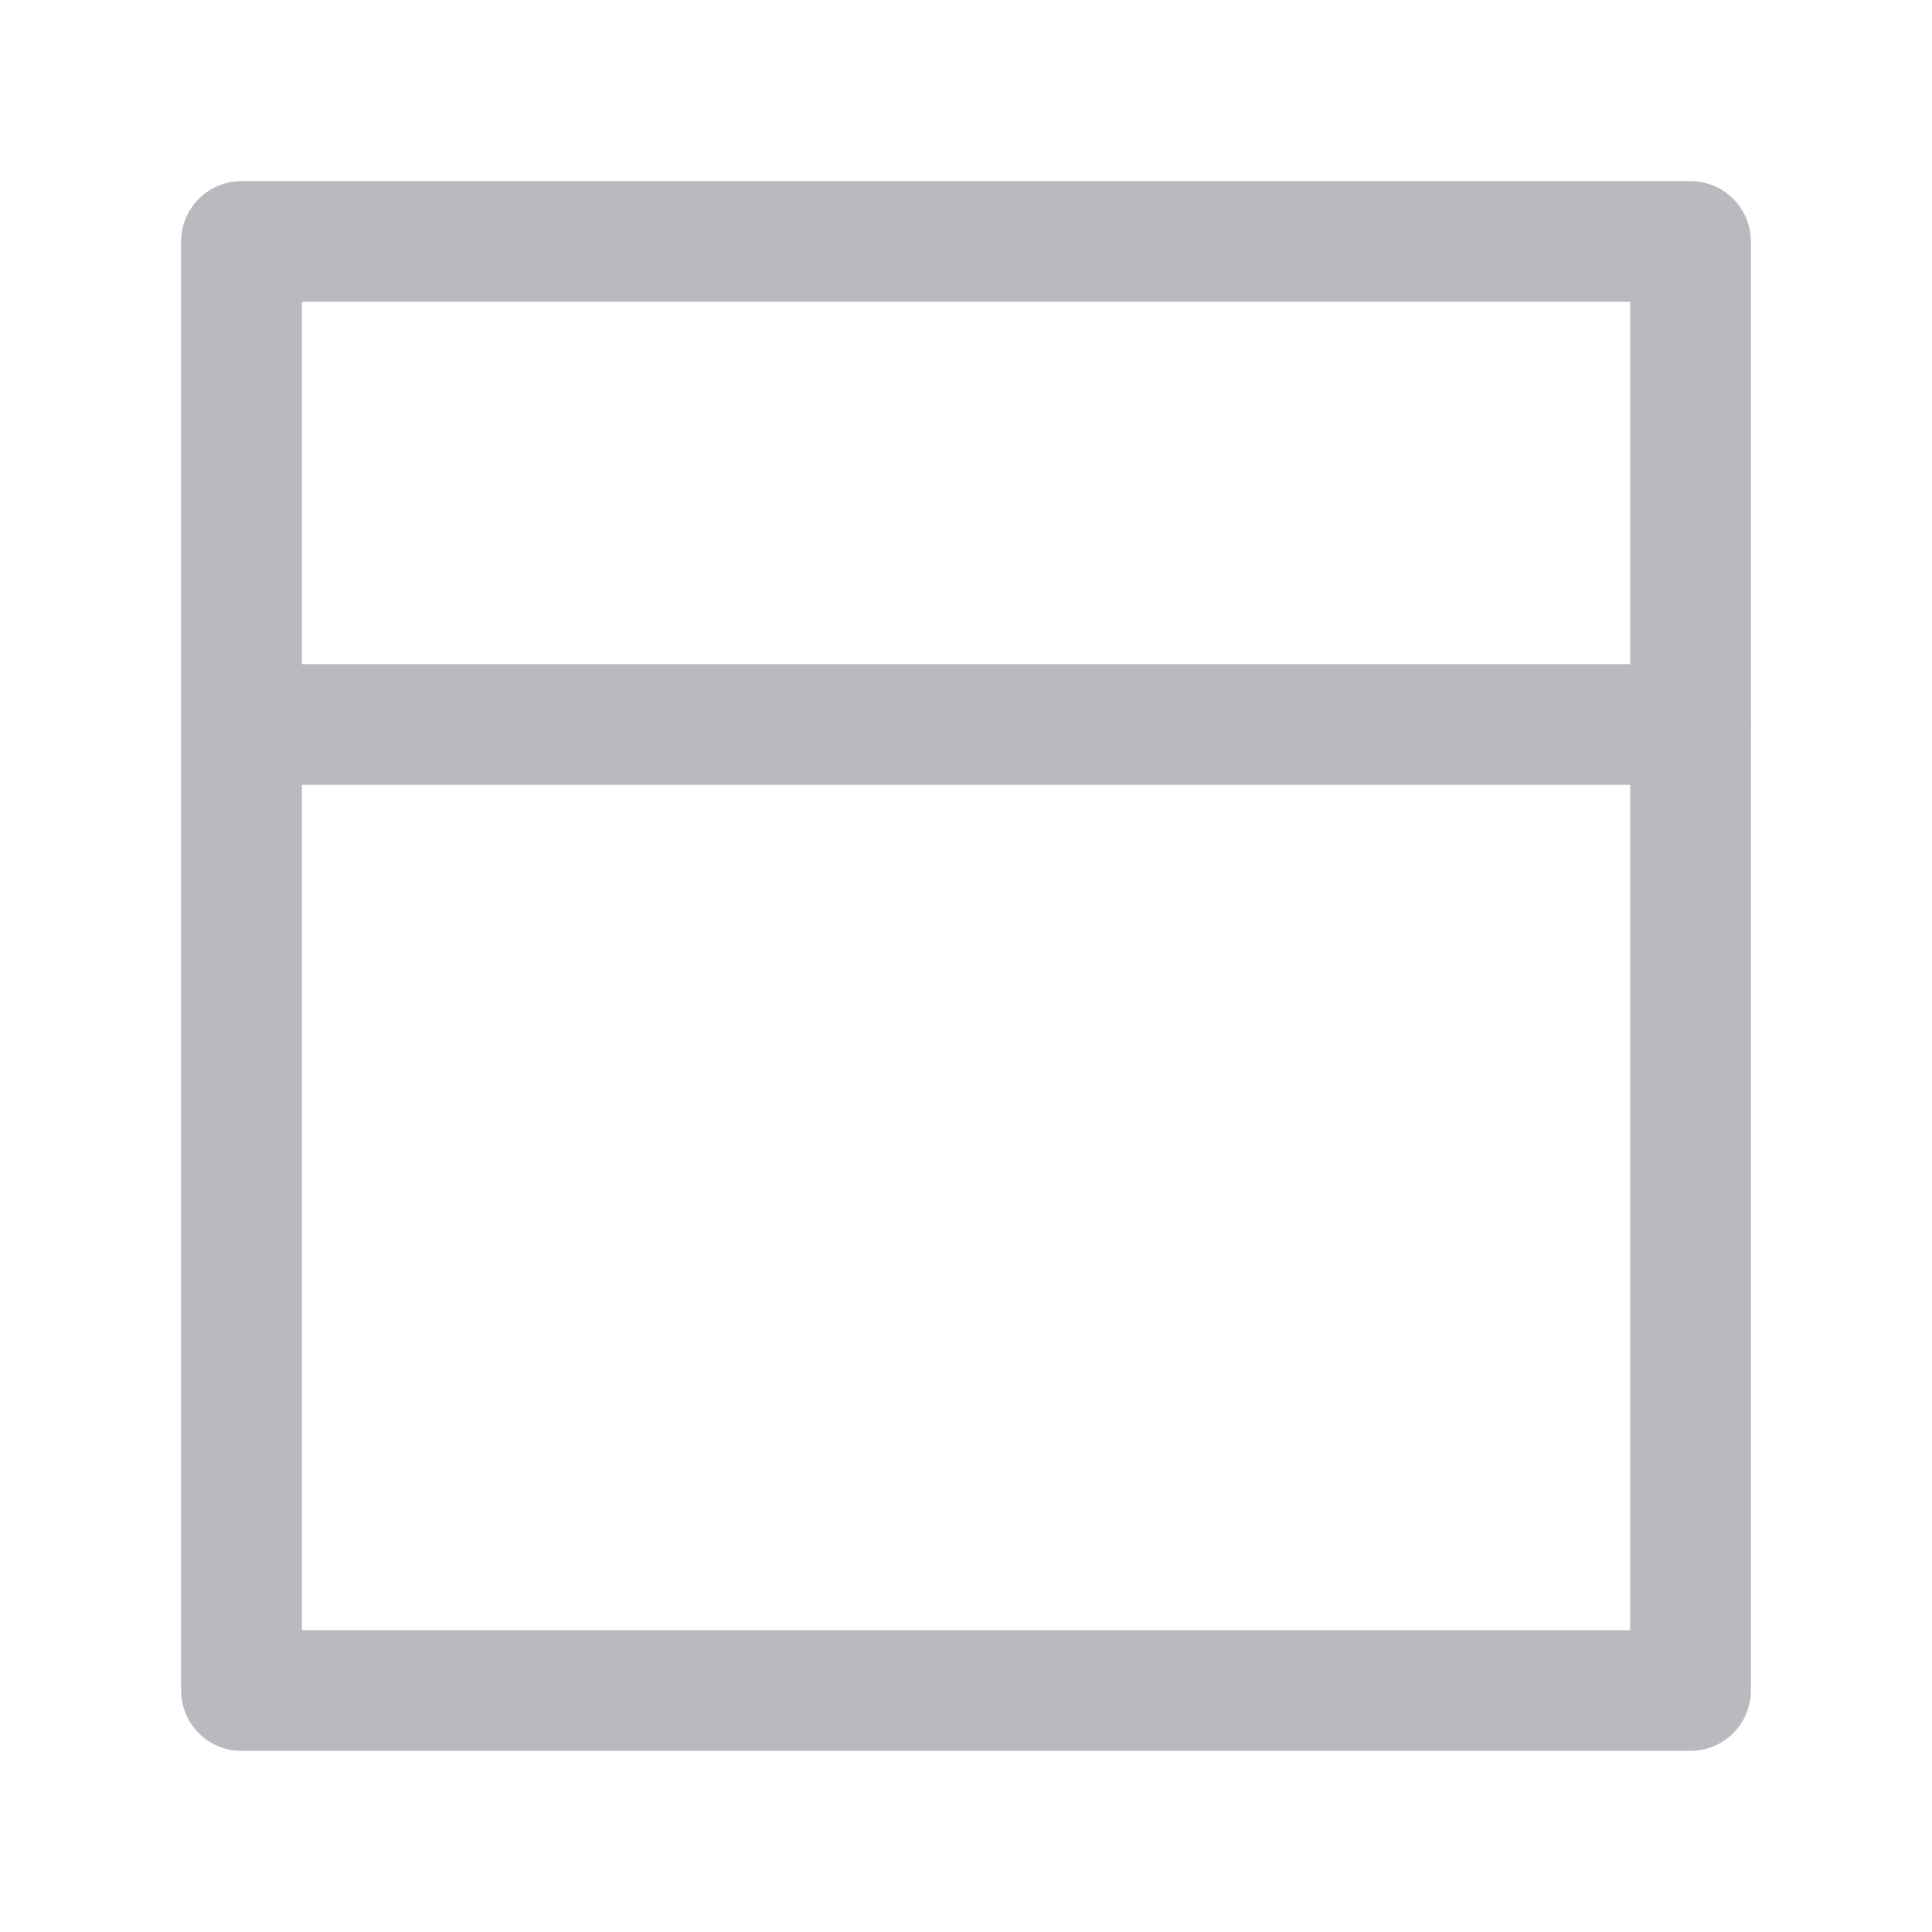
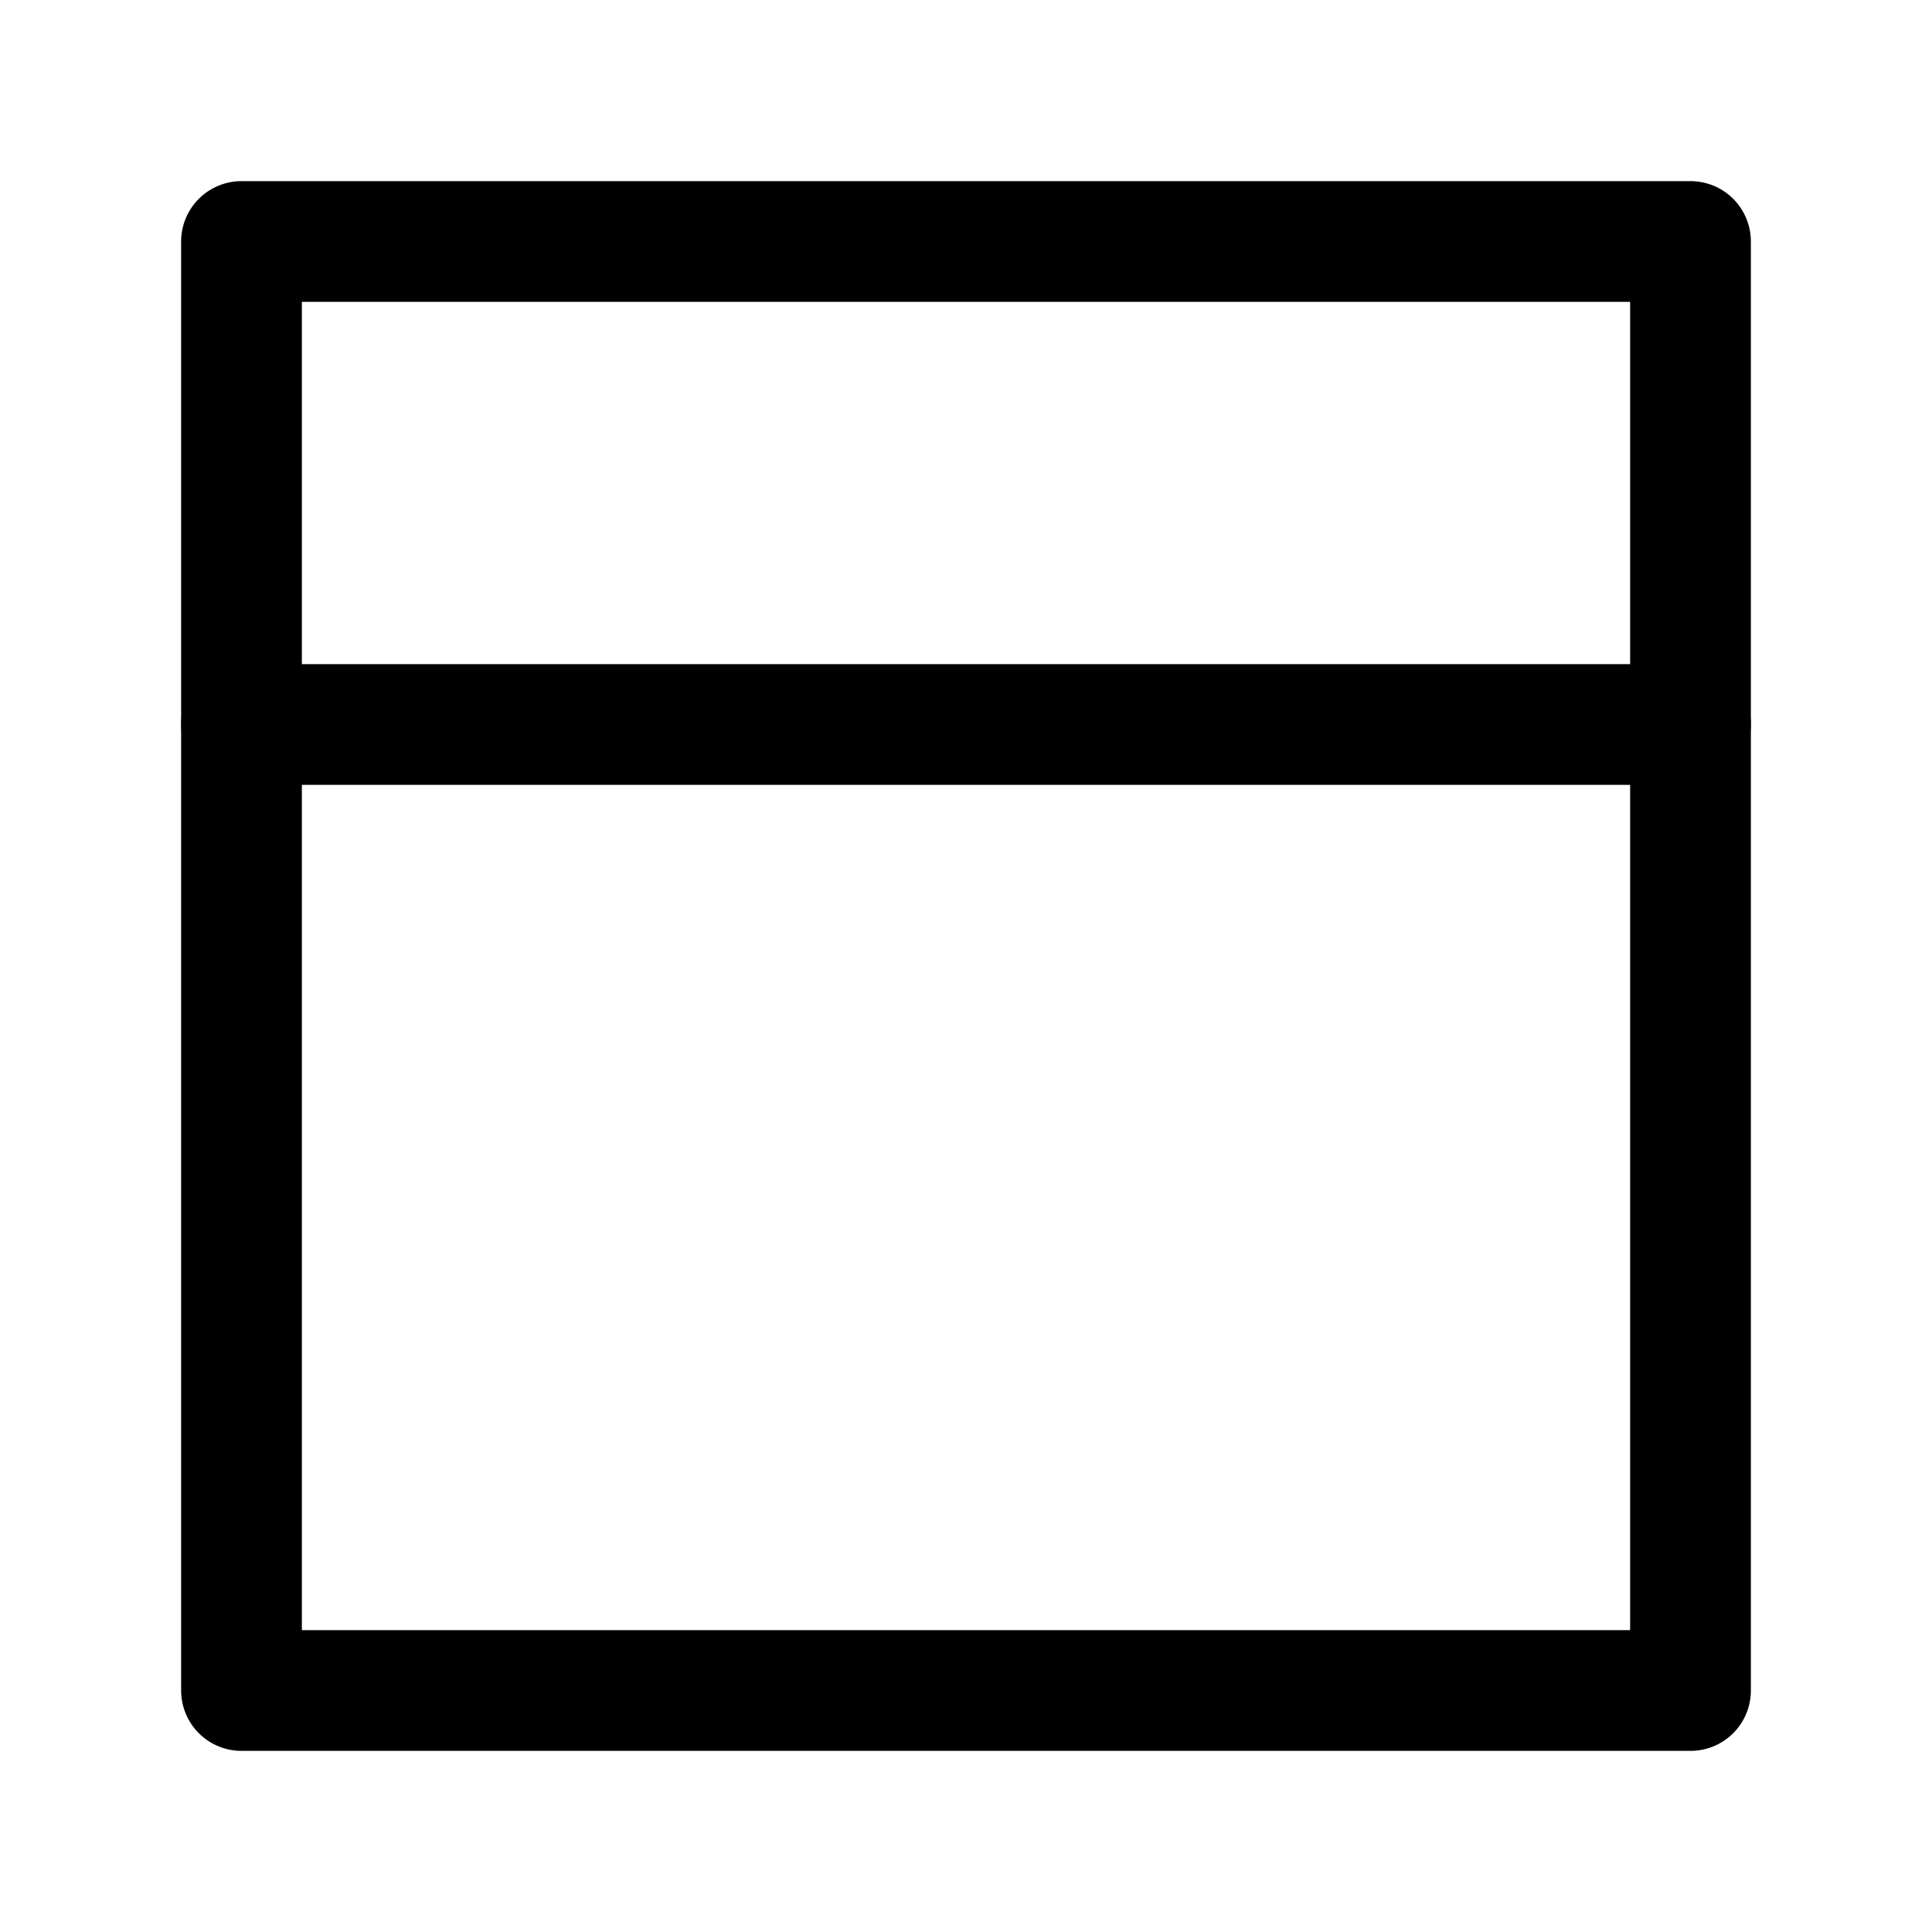
<svg xmlns="http://www.w3.org/2000/svg" width="16px" height="16px" viewBox="0 0 16 16" version="1.1">
  <g id="面板" stroke="none" stroke-width="1" fill="none" fill-rule="evenodd" stroke-linejoin="round">
-     <rect id="方形" stroke="#B8BABF" x="2" y="2" width="12" height="12" />
-     <line x1="2" y1="6" x2="14" y2="6" id="直线" stroke="#B8BABF" stroke-linecap="round" />
+     <rect id="方形" stroke="currentColor" x="2" y="2" width="12" height="12" />
+     <line x1="2" y1="6" x2="14" y2="6" id="直线" stroke="currentColor" stroke-linecap="round" />
  </g>
</svg>
